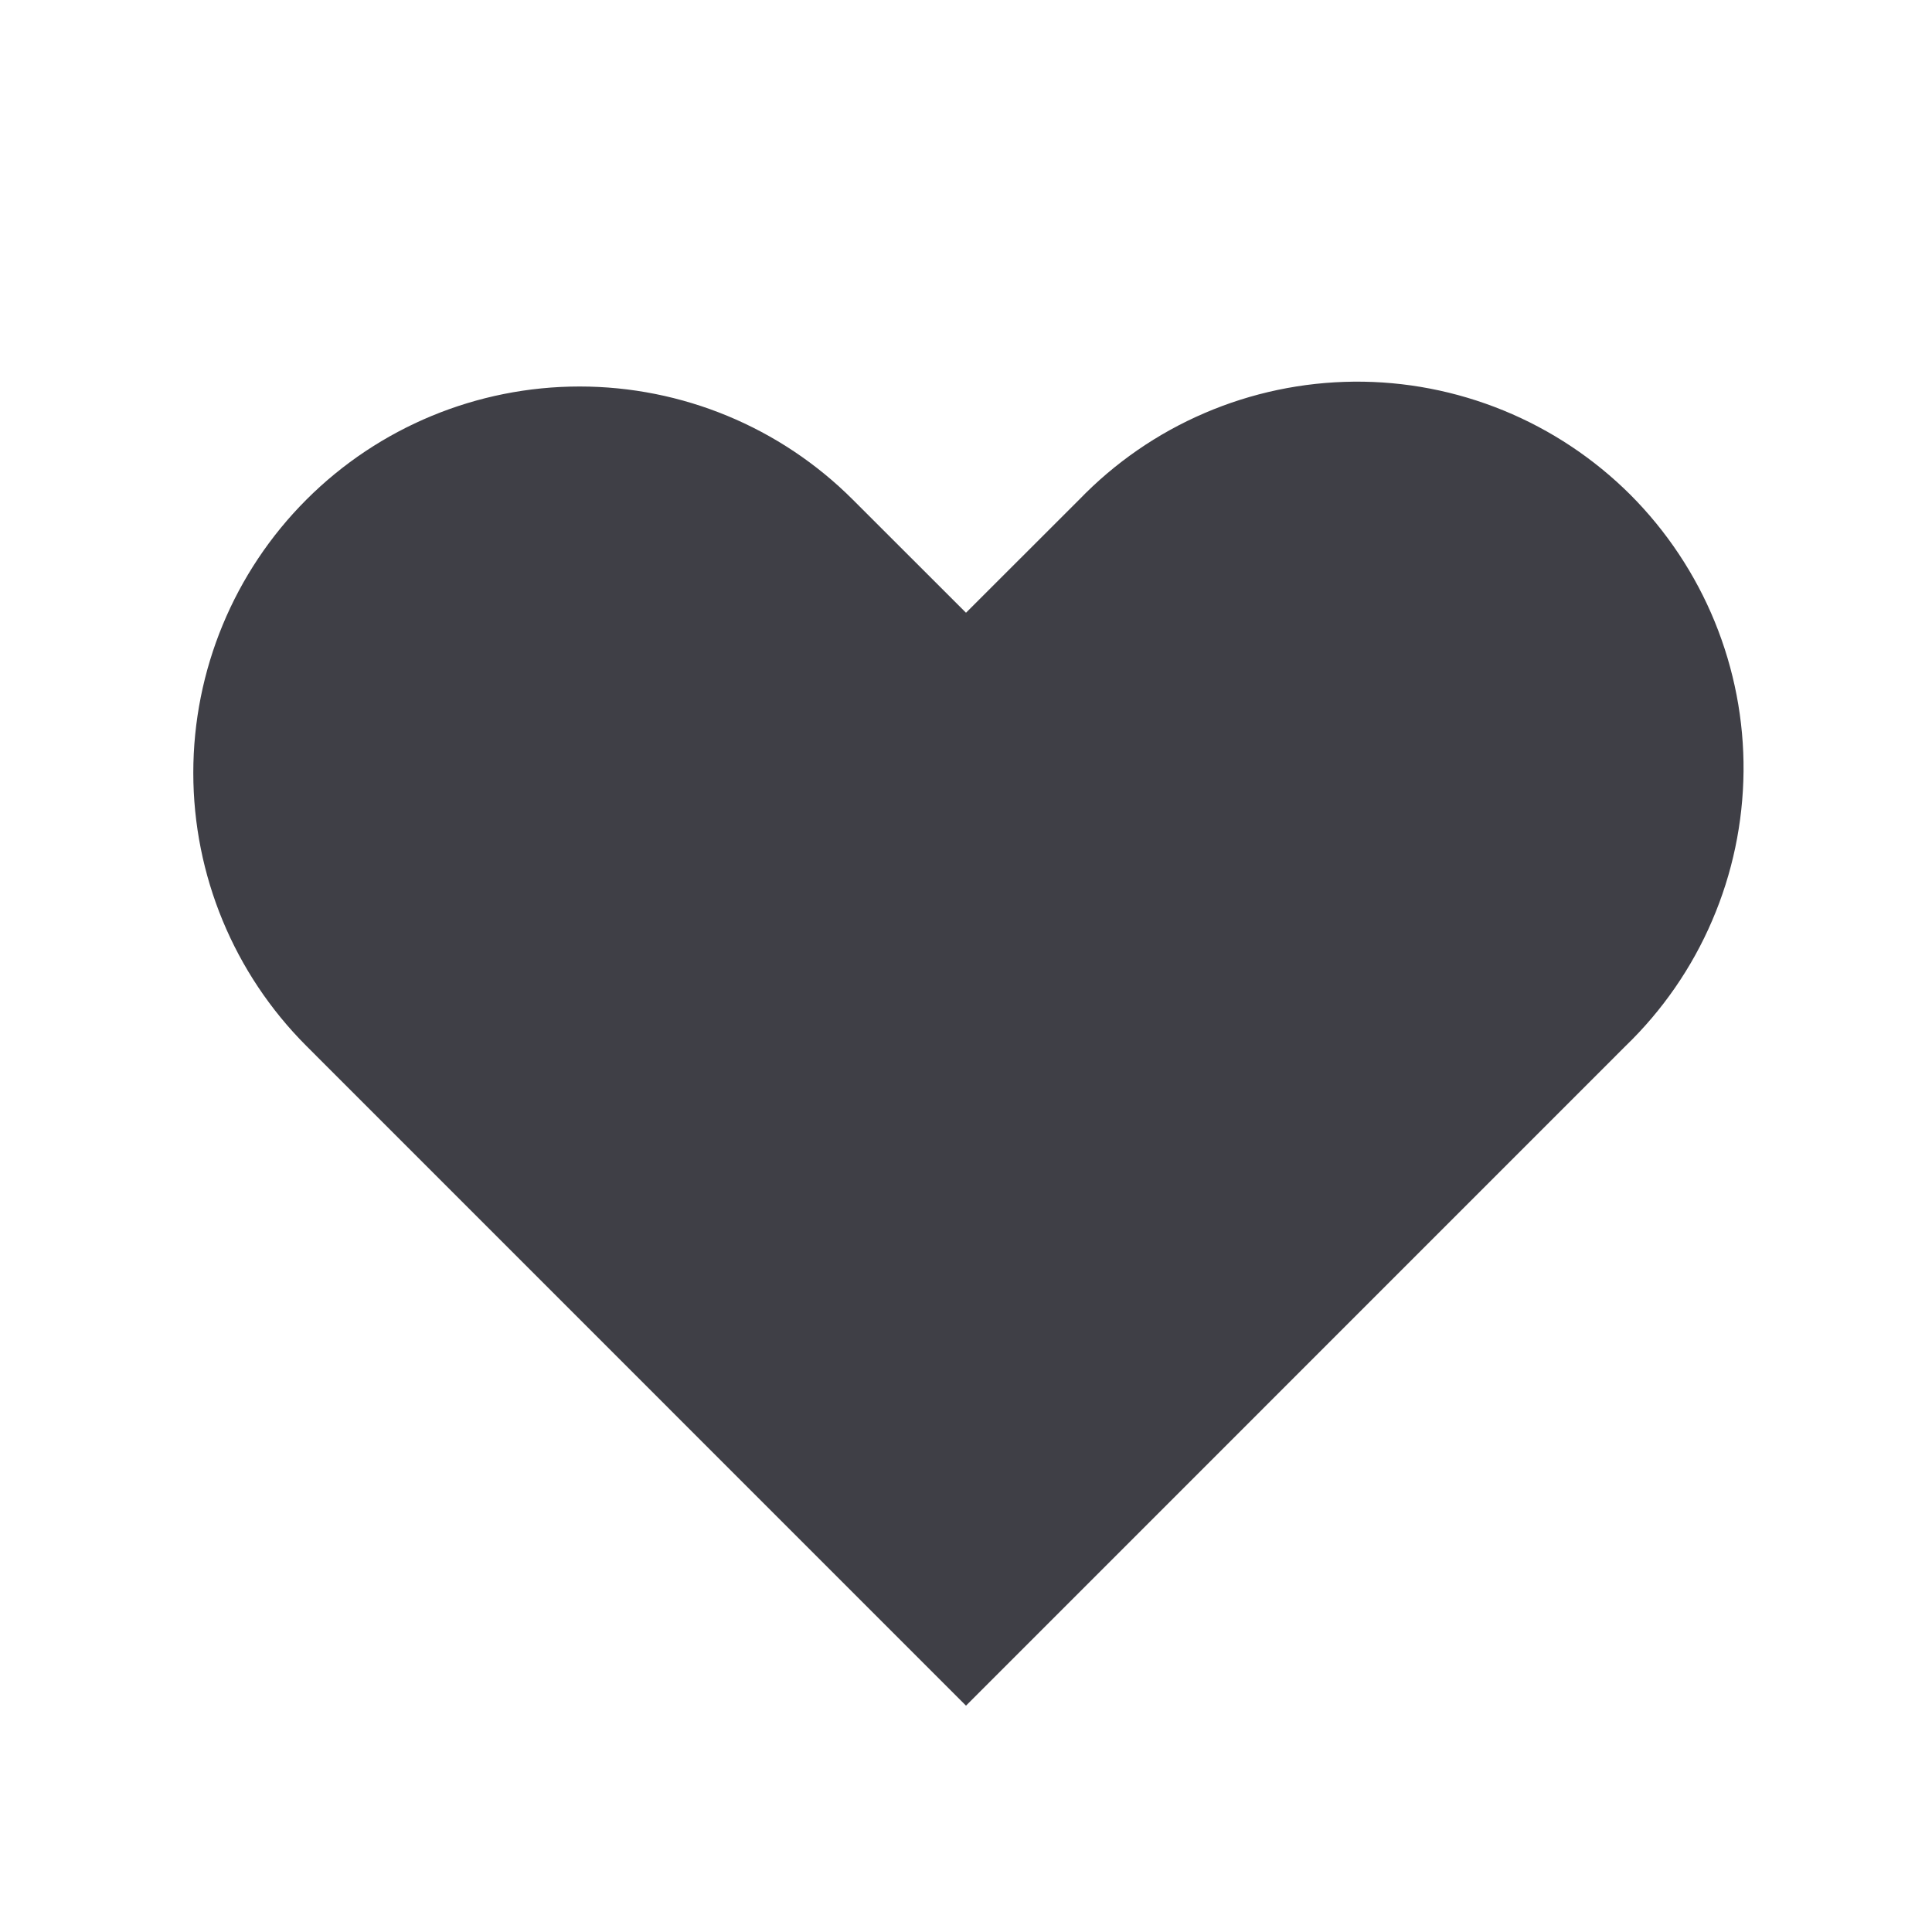
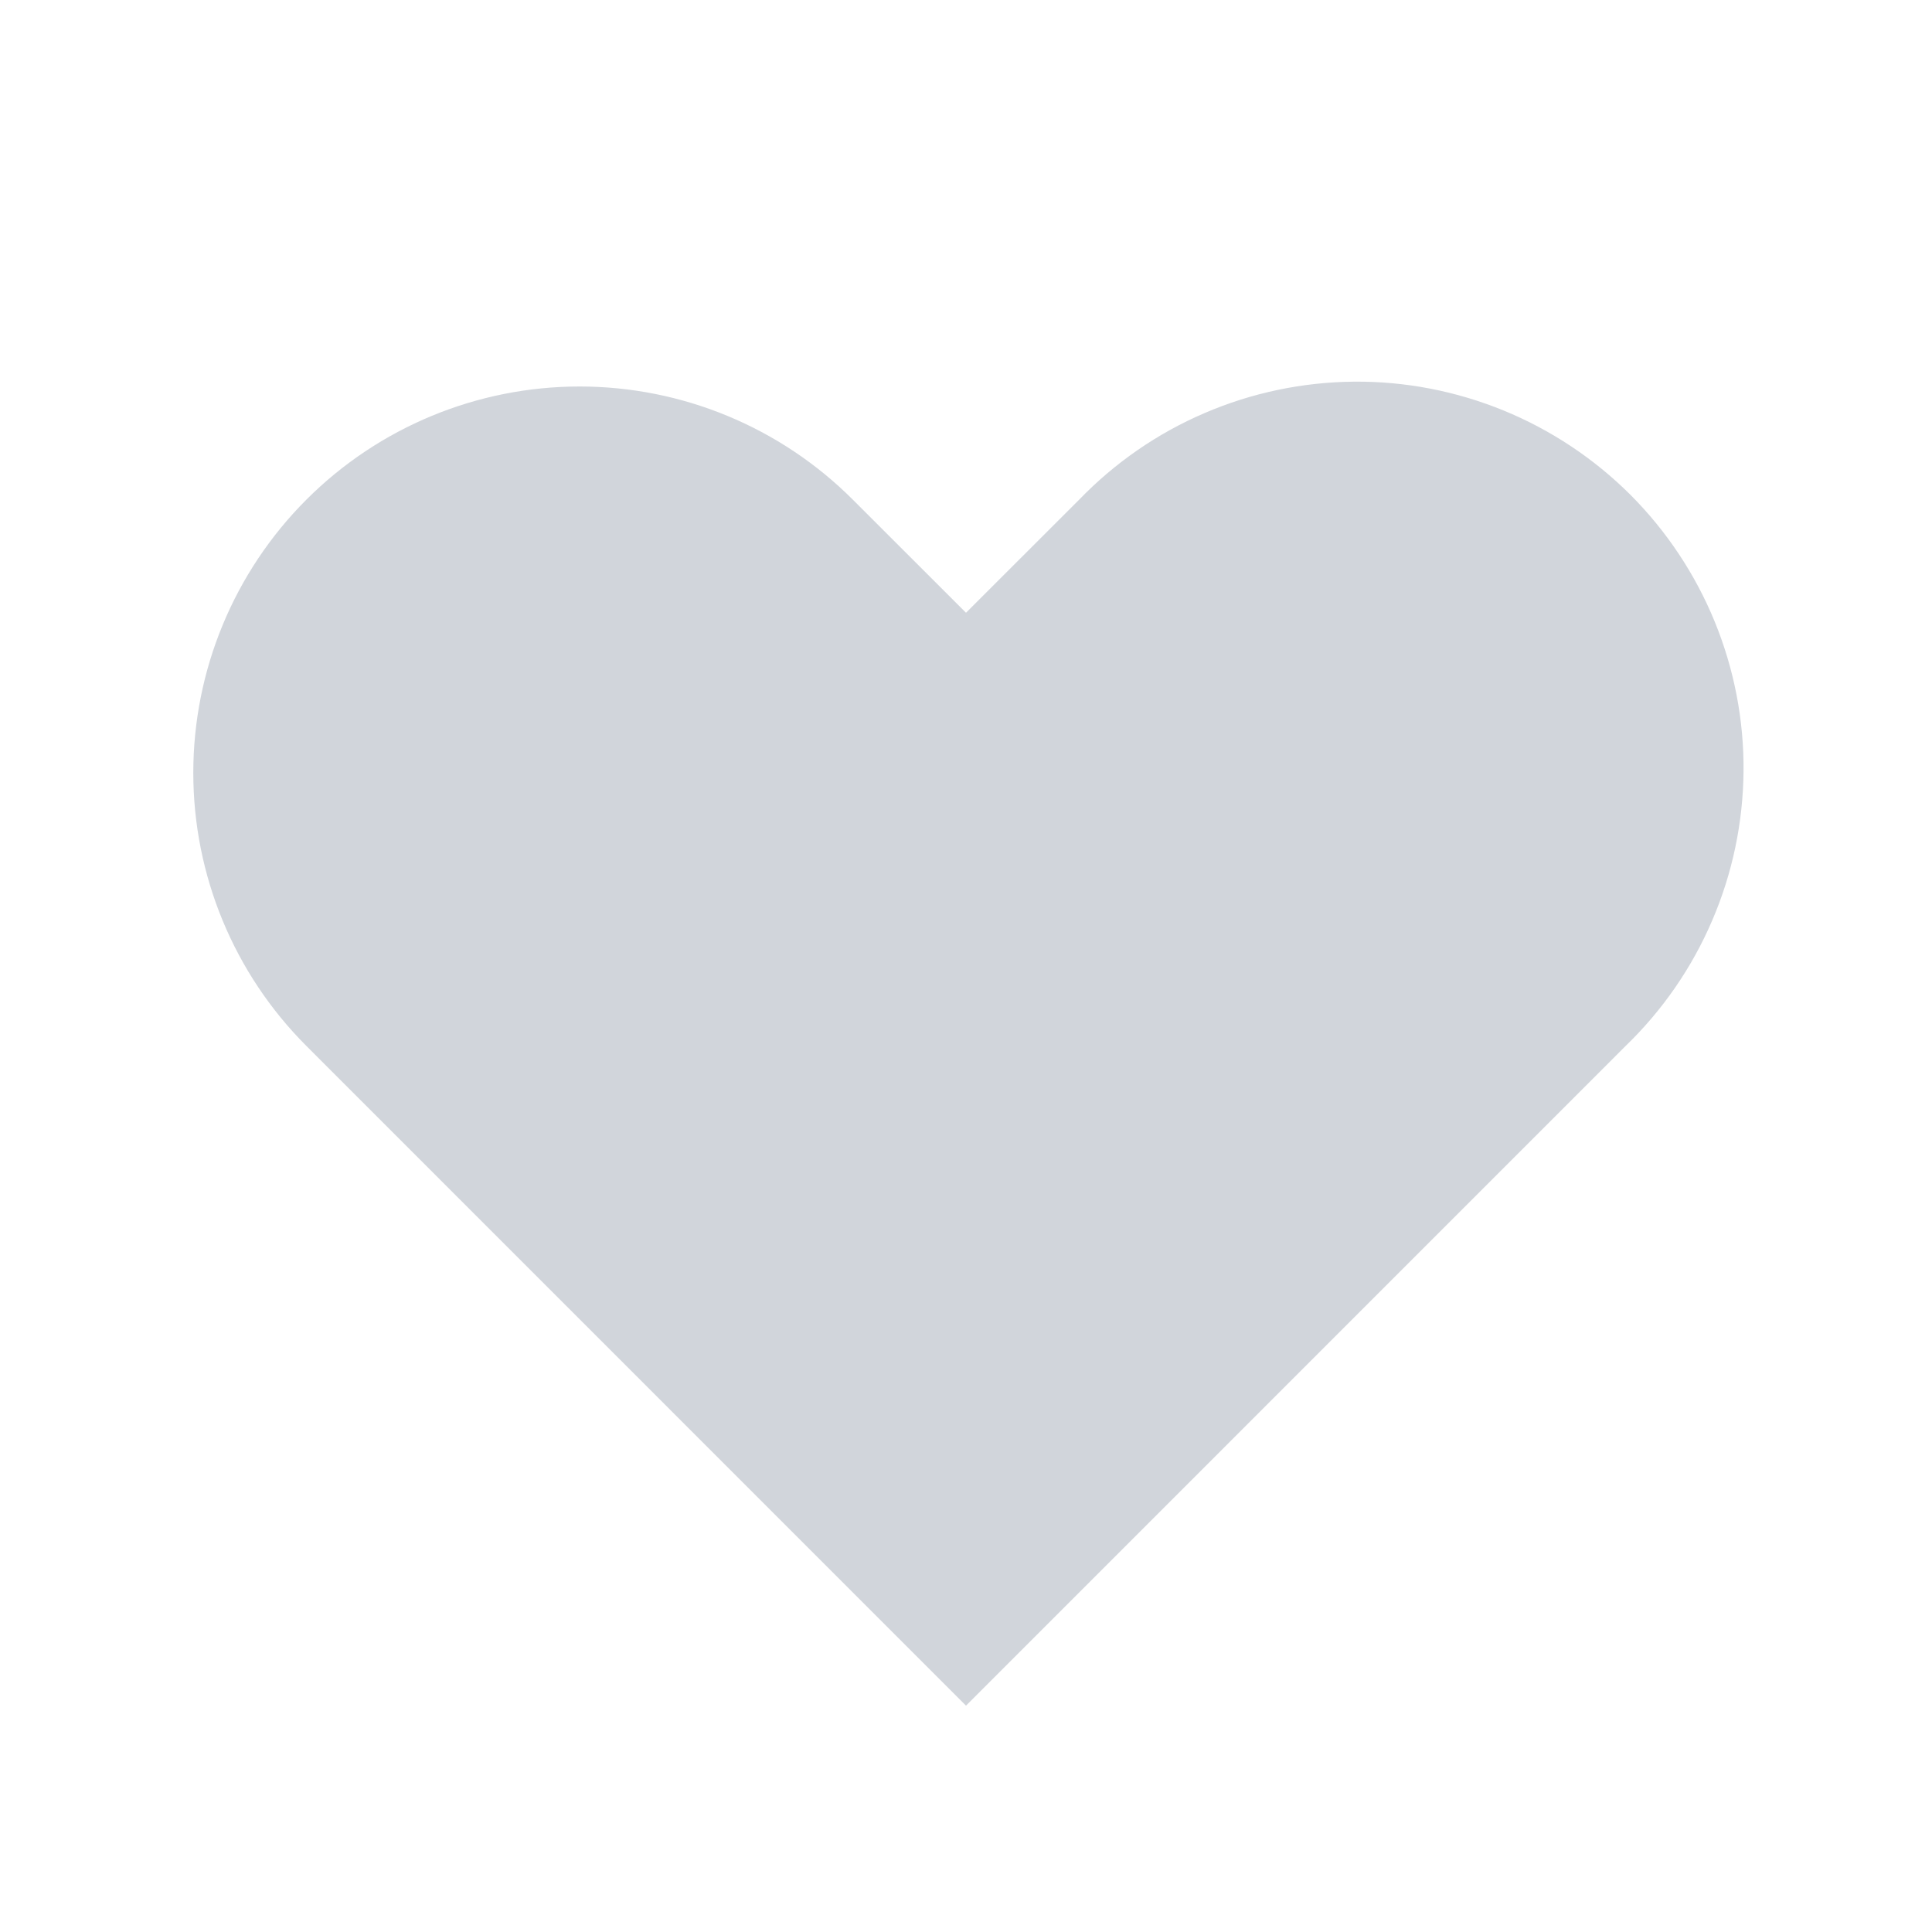
<svg xmlns="http://www.w3.org/2000/svg" width="20" height="20" viewBox="0 0 20 20" fill="none">
-   <path fill-rule="evenodd" clip-rule="evenodd" d="M3.172 5.172C3.922 4.422 4.939 4.001 6 4.001C7.061 4.001 8.078 4.422 8.828 5.172L10 6.343L11.172 5.172C11.541 4.79 11.982 4.485 12.47 4.276C12.958 4.066 13.483 3.956 14.014 3.951C14.546 3.946 15.072 4.048 15.564 4.249C16.055 4.45 16.502 4.747 16.878 5.122C17.253 5.498 17.55 5.945 17.751 6.436C17.952 6.928 18.054 7.455 18.049 7.986C18.044 8.517 17.934 9.042 17.724 9.53C17.515 10.018 17.21 10.459 16.828 10.828L10 17.657L3.172 10.828C2.422 10.078 2.001 9.061 2.001 8C2.001 6.939 2.422 5.922 3.172 5.172Z" fill="#3F3F46" />
+   <path fill-rule="evenodd" clip-rule="evenodd" d="M3.172 5.172C3.922 4.422 4.939 4.001 6 4.001C7.061 4.001 8.078 4.422 8.828 5.172L10 6.343L11.172 5.172C11.541 4.79 11.982 4.485 12.47 4.276C12.958 4.066 13.483 3.956 14.014 3.951C14.546 3.946 15.072 4.048 15.564 4.249C16.055 4.45 16.502 4.747 16.878 5.122C17.253 5.498 17.55 5.945 17.751 6.436C17.952 6.928 18.054 7.455 18.049 7.986C18.044 8.517 17.934 9.042 17.724 9.53C17.515 10.018 17.21 10.459 16.828 10.828L10 17.657L3.172 10.828C2.422 10.078 2.001 9.061 2.001 8C2.001 6.939 2.422 5.922 3.172 5.172Z" fill="#d1d5db" />
</svg>
